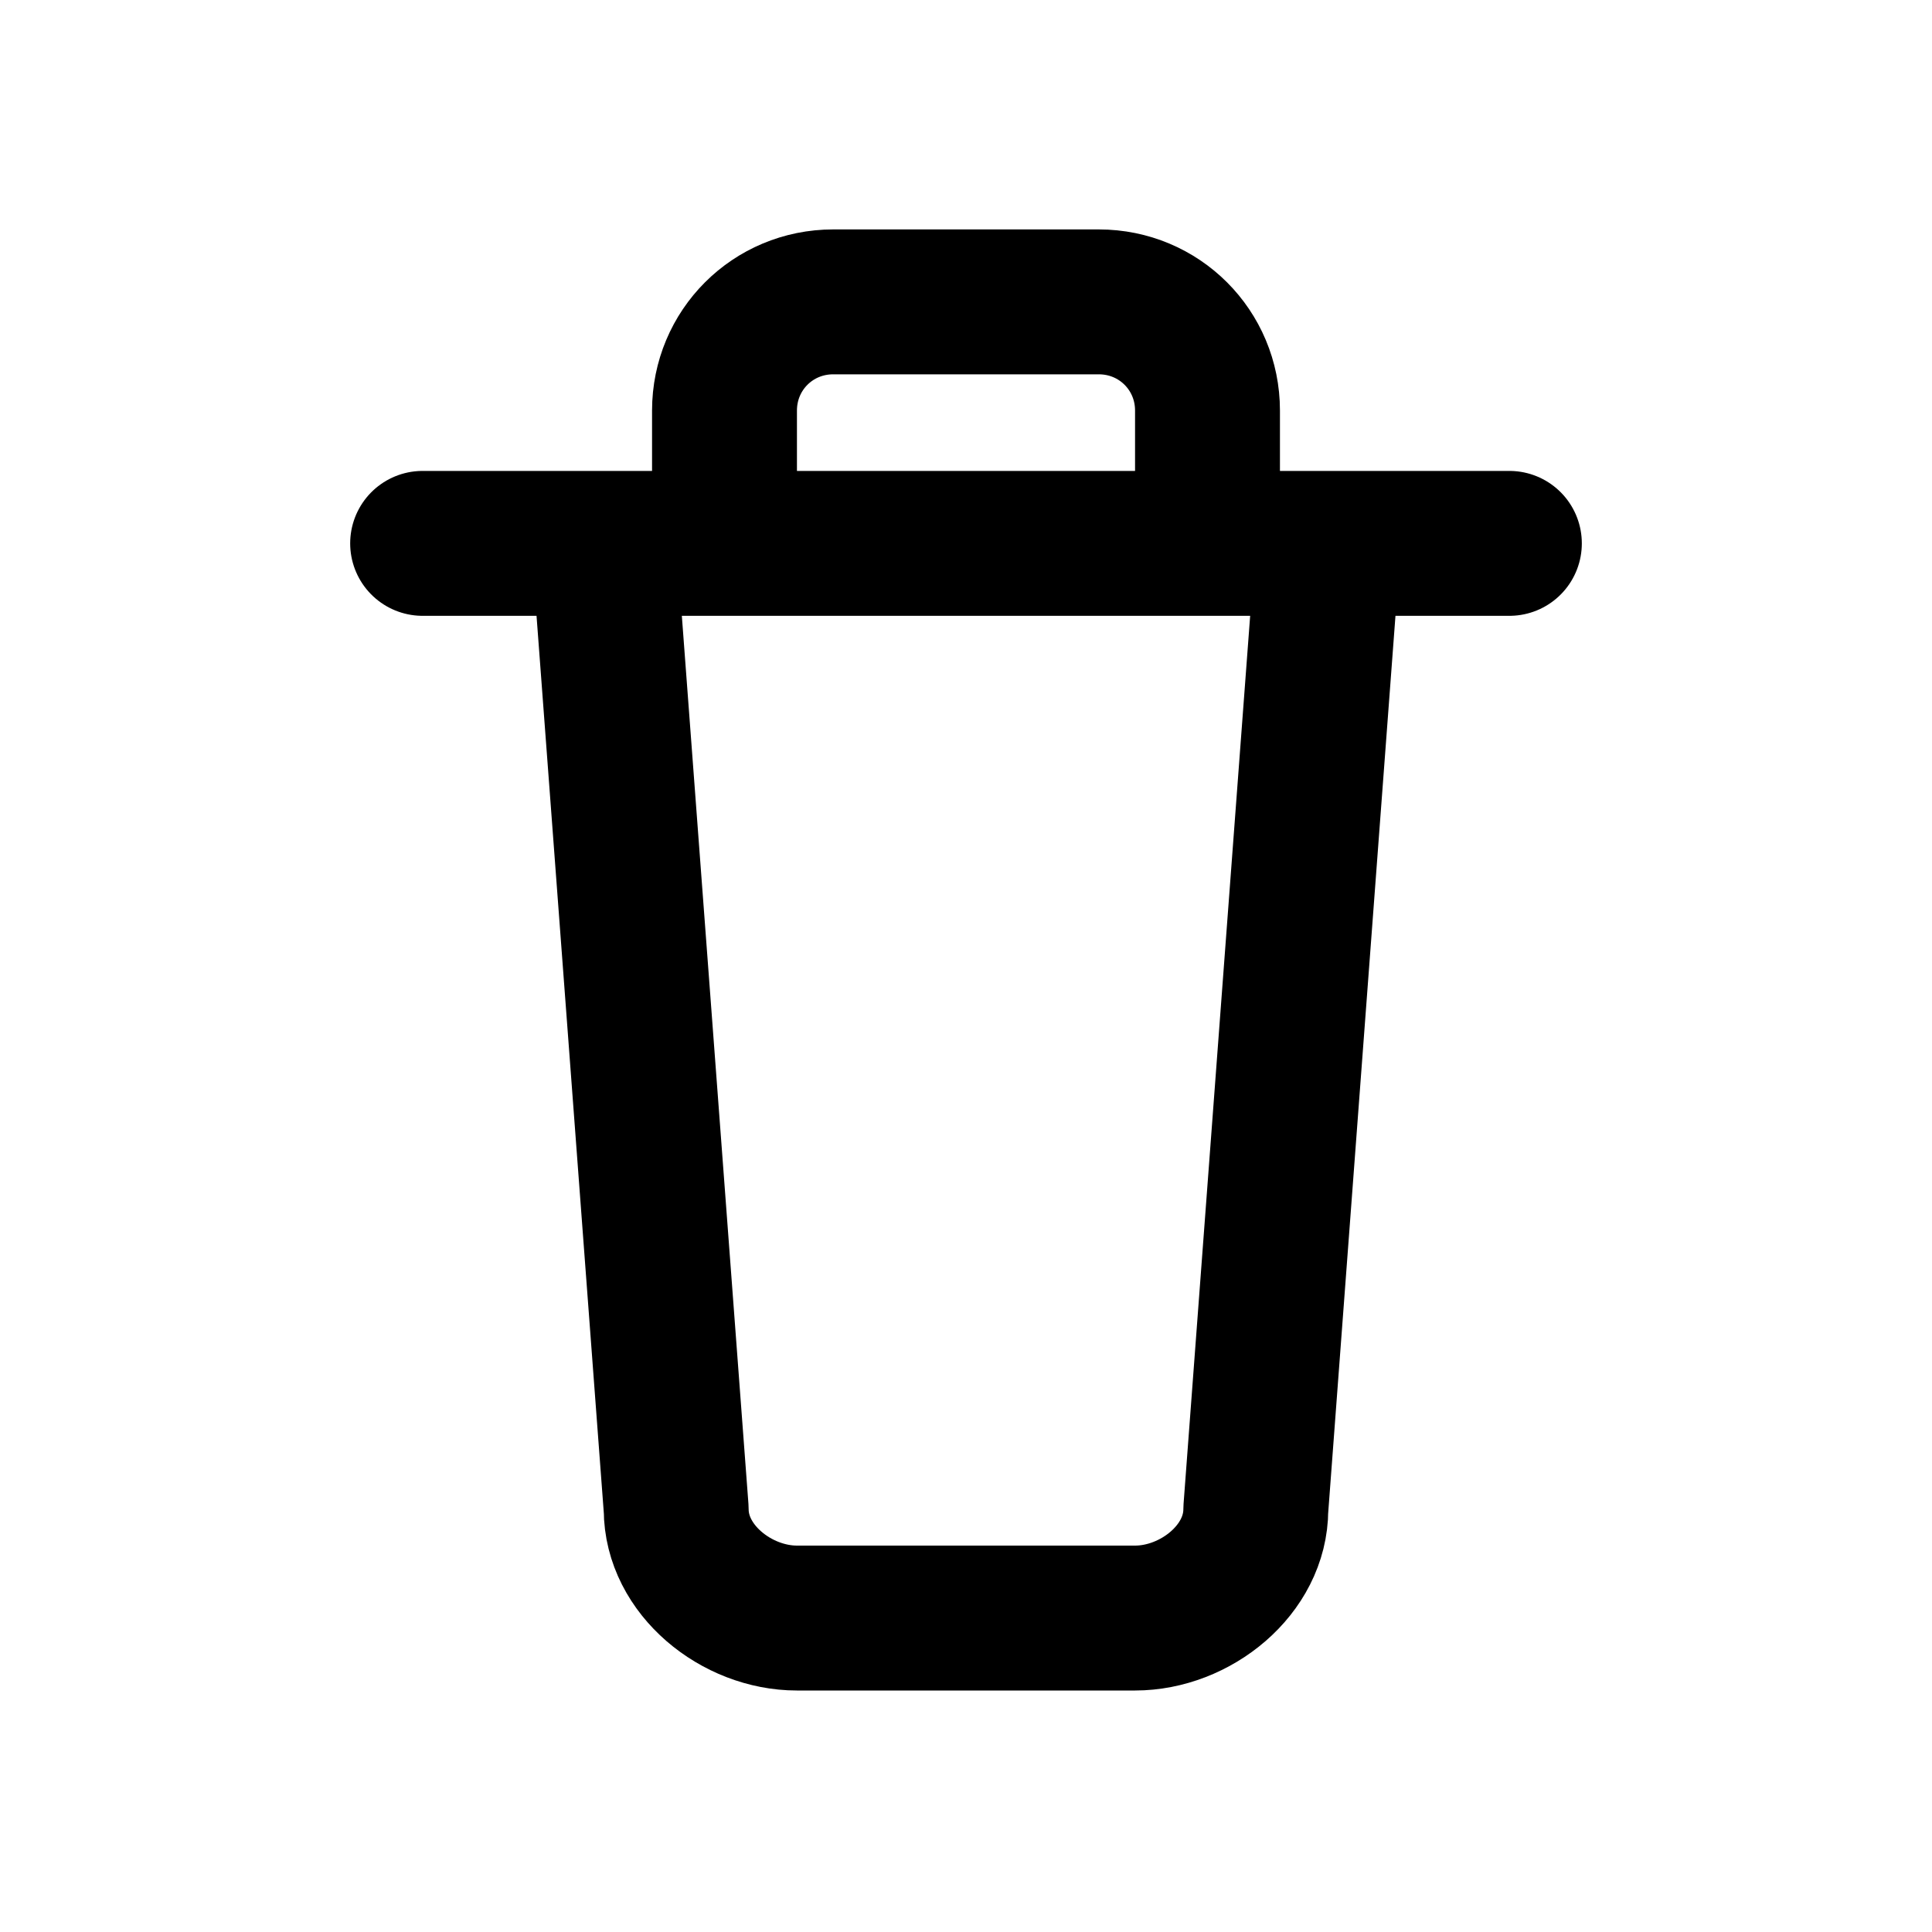
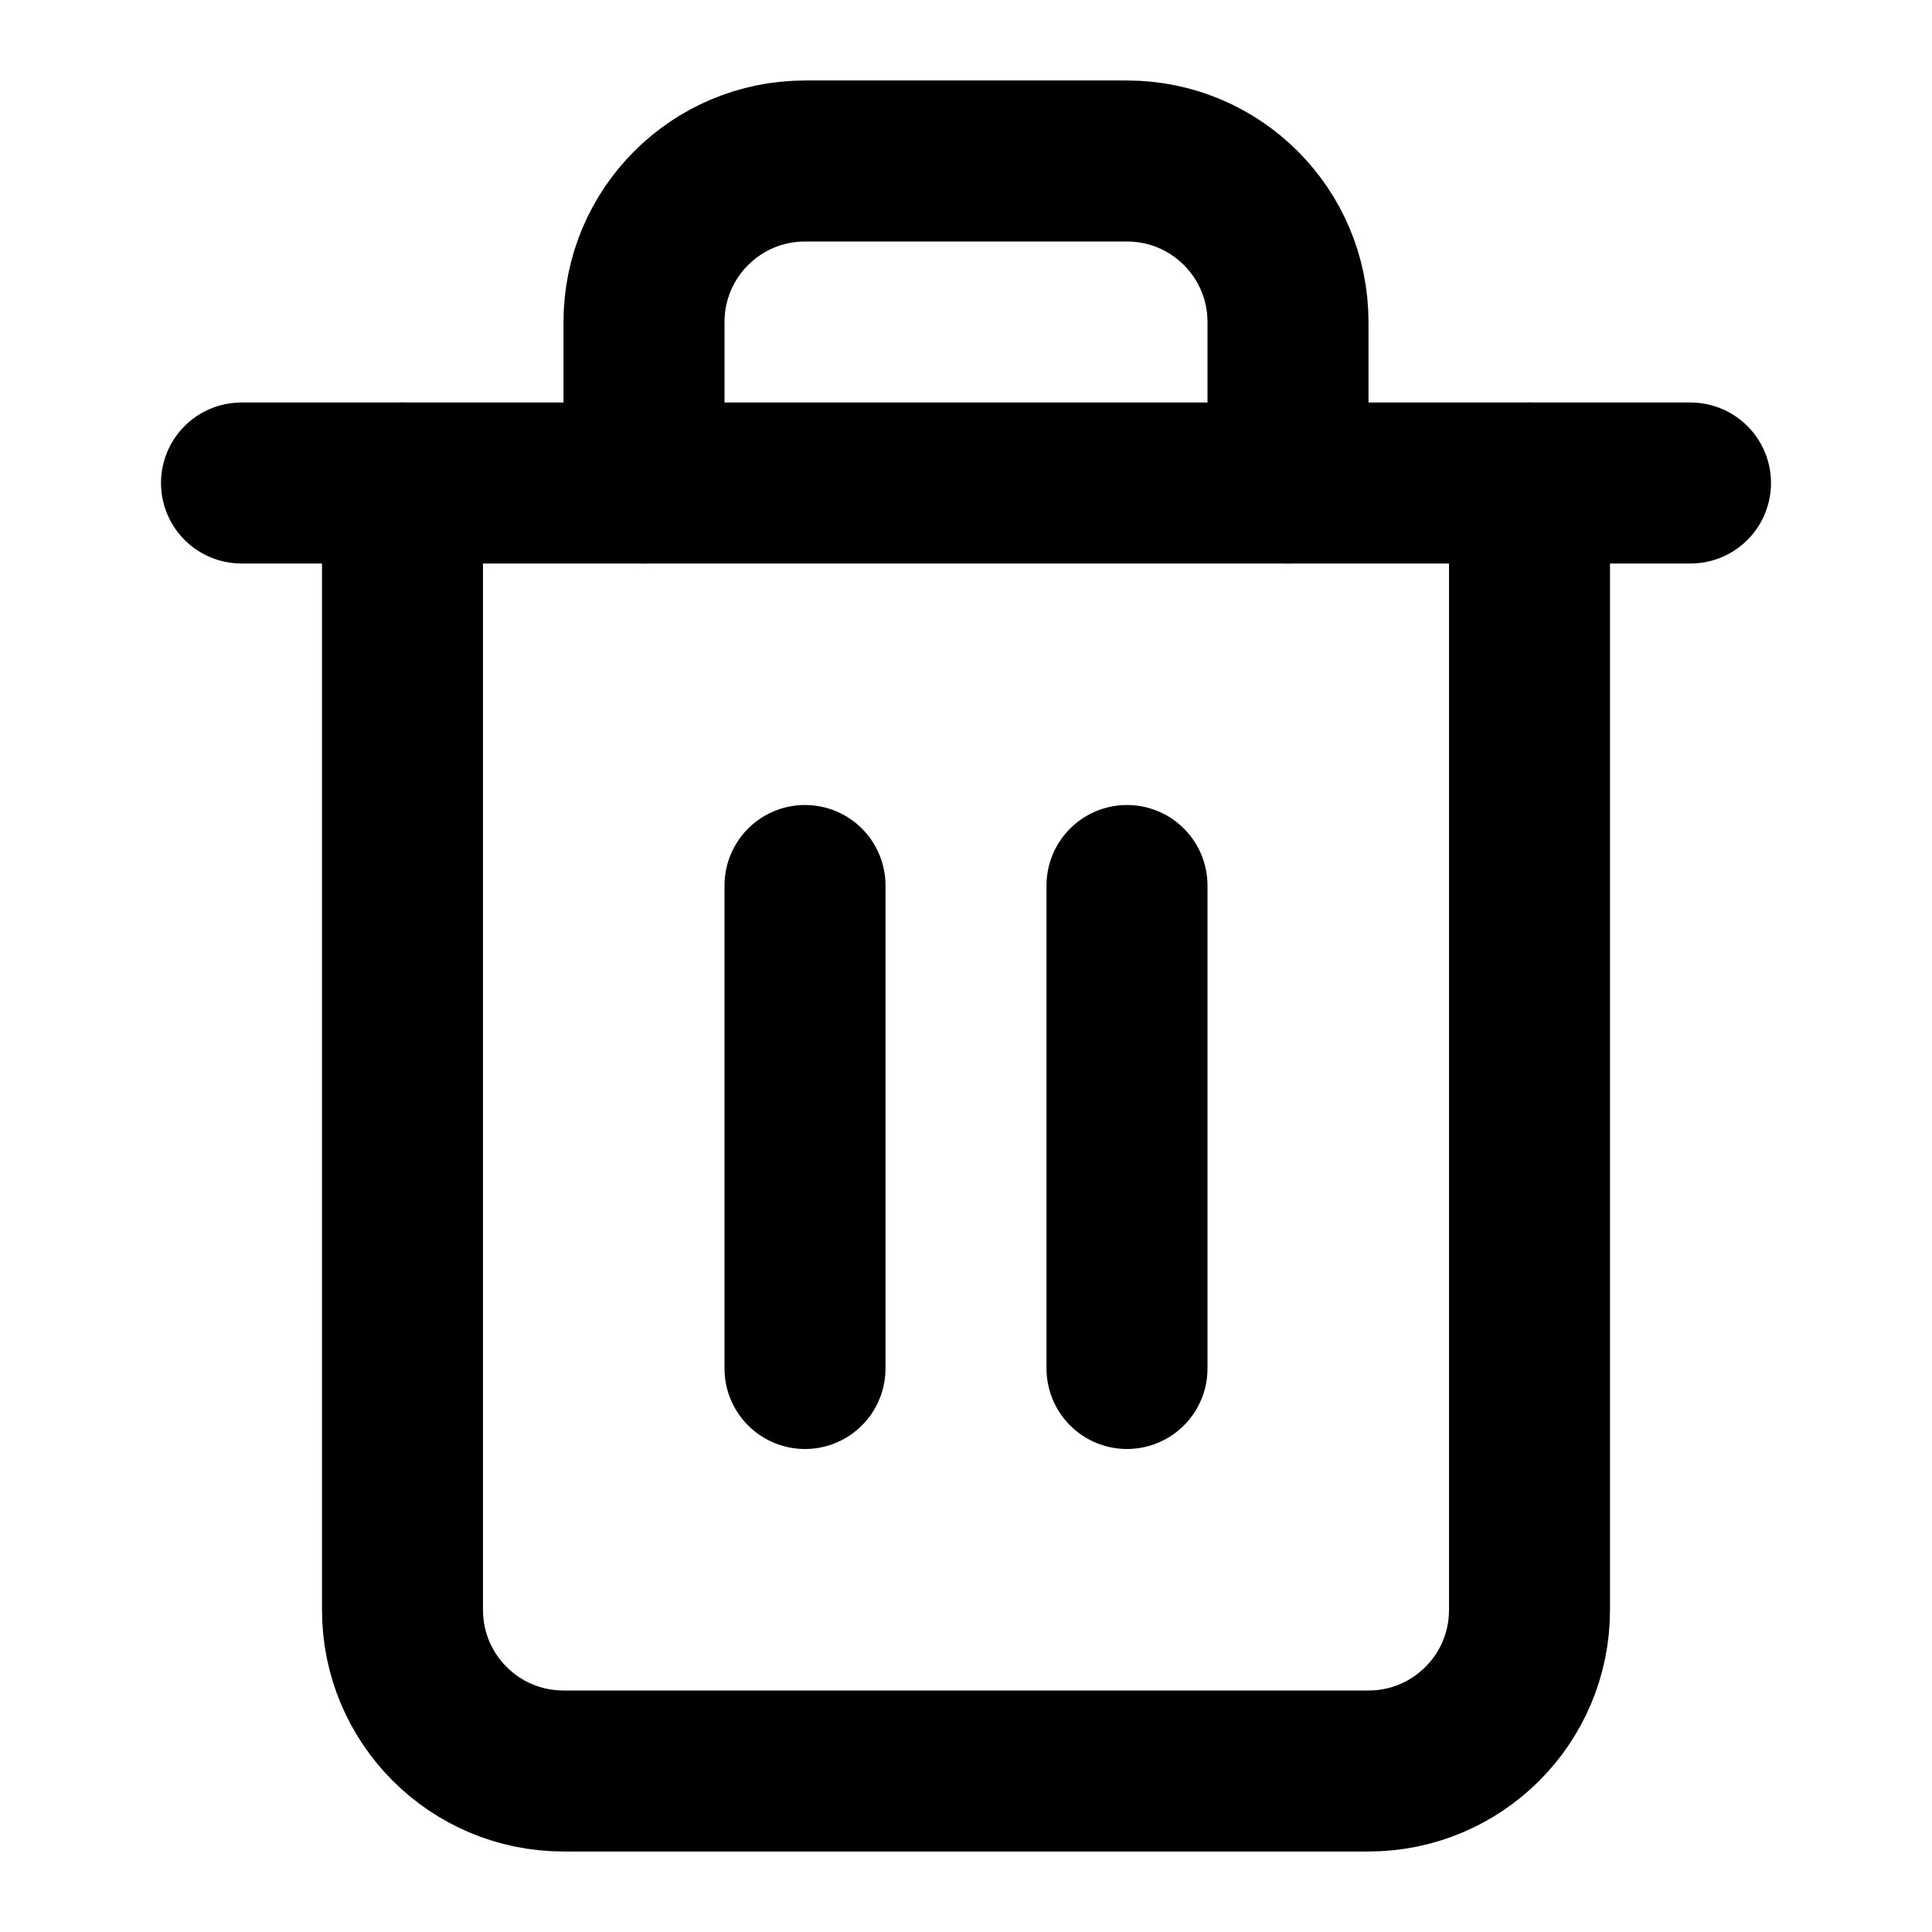
- <svg xmlns="http://www.w3.org/2000/svg" viewBox="0 0 16 16">
-   <path d="M3.5 4.5h9M6 4.5V3.4c0-.5.4-.9.9-.9h2.2c.5 0 .9.4.9.9v1.1M5 4.5l.6 8c0 .5.5.9 1 .9h2.8c.5 0 1-.4 1-.9l.6-8" fill="none" stroke="#000" stroke-width="1.2" stroke-linecap="round" stroke-linejoin="round" />
+ <svg xmlns="http://www.w3.org/2000/svg" width="24" height="24" viewBox="0 0 24 24" fill="none" stroke="currentColor" stroke-width="2" stroke-linecap="round" stroke-linejoin="round">
+   <path d="M10 11v6" />
+   <path d="M14 11v6" />
+   <path d="M19 6v14a2 2 0 0 1-2 2H7a2 2 0 0 1-2-2V6" />
+   <path d="M3 6h18" />
+   <path d="M8 6V4a2 2 0 0 1 2-2h4a2 2 0 0 1 2 2v2" />
</svg>
